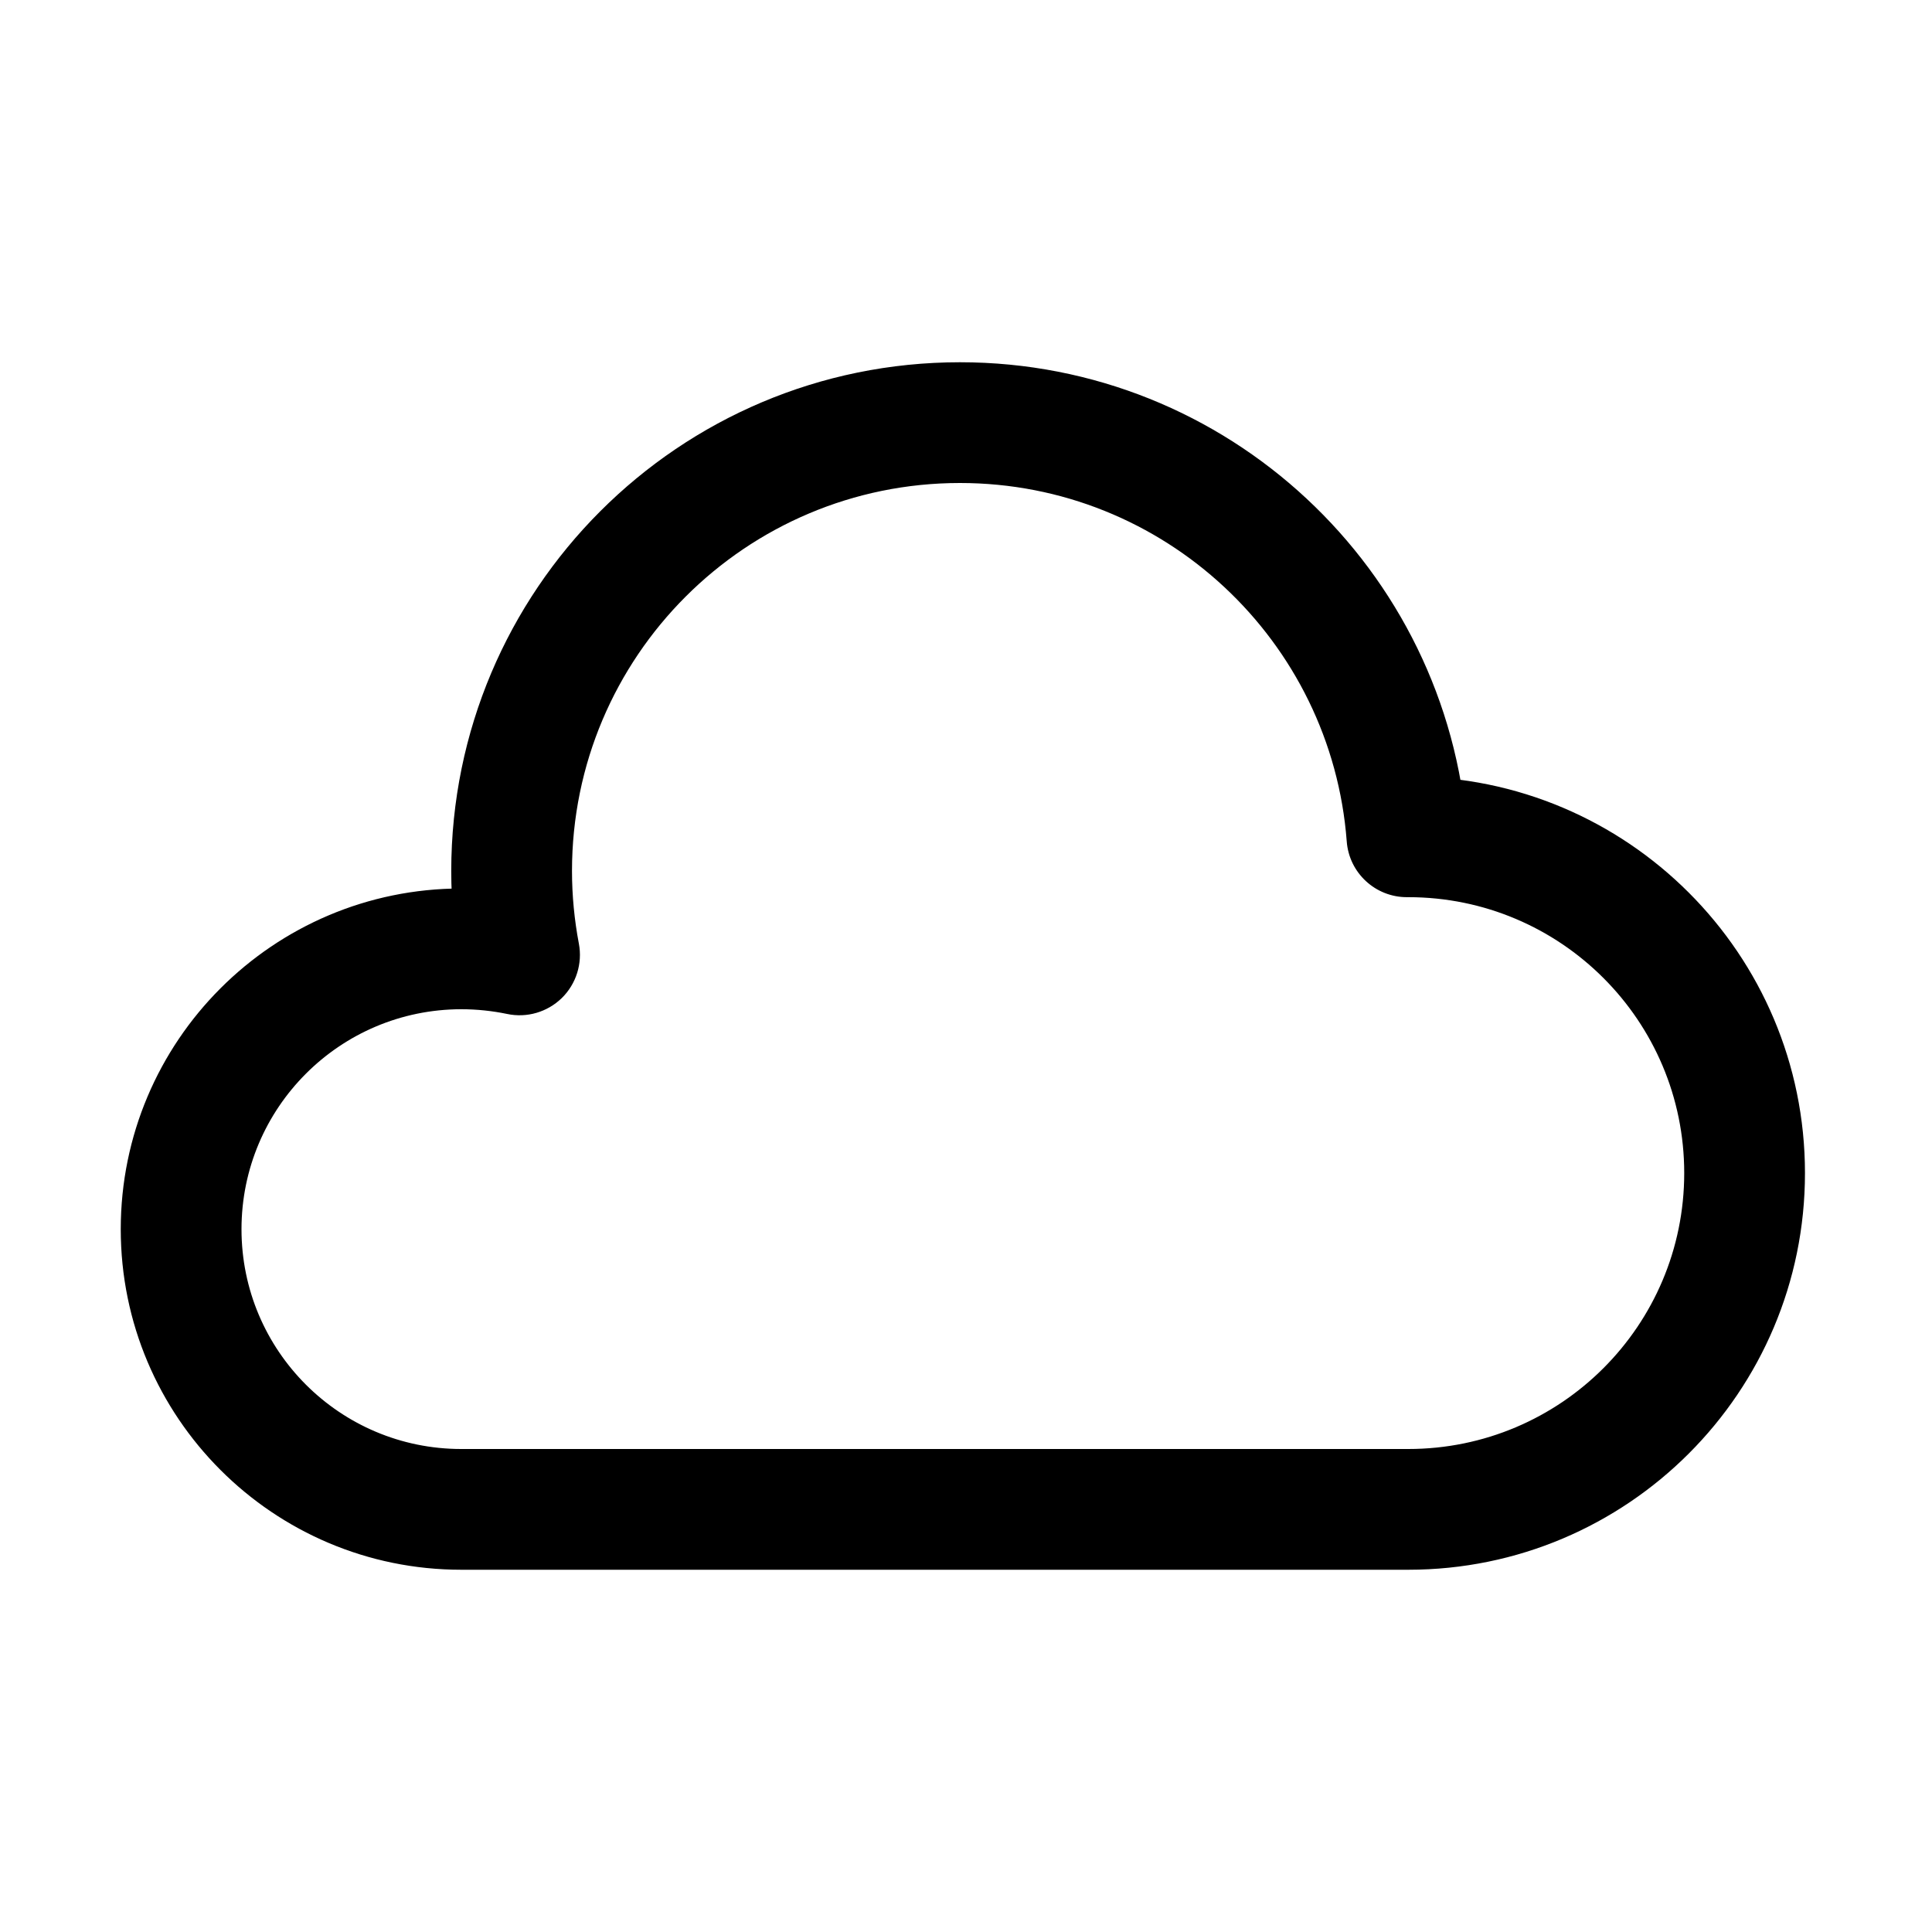
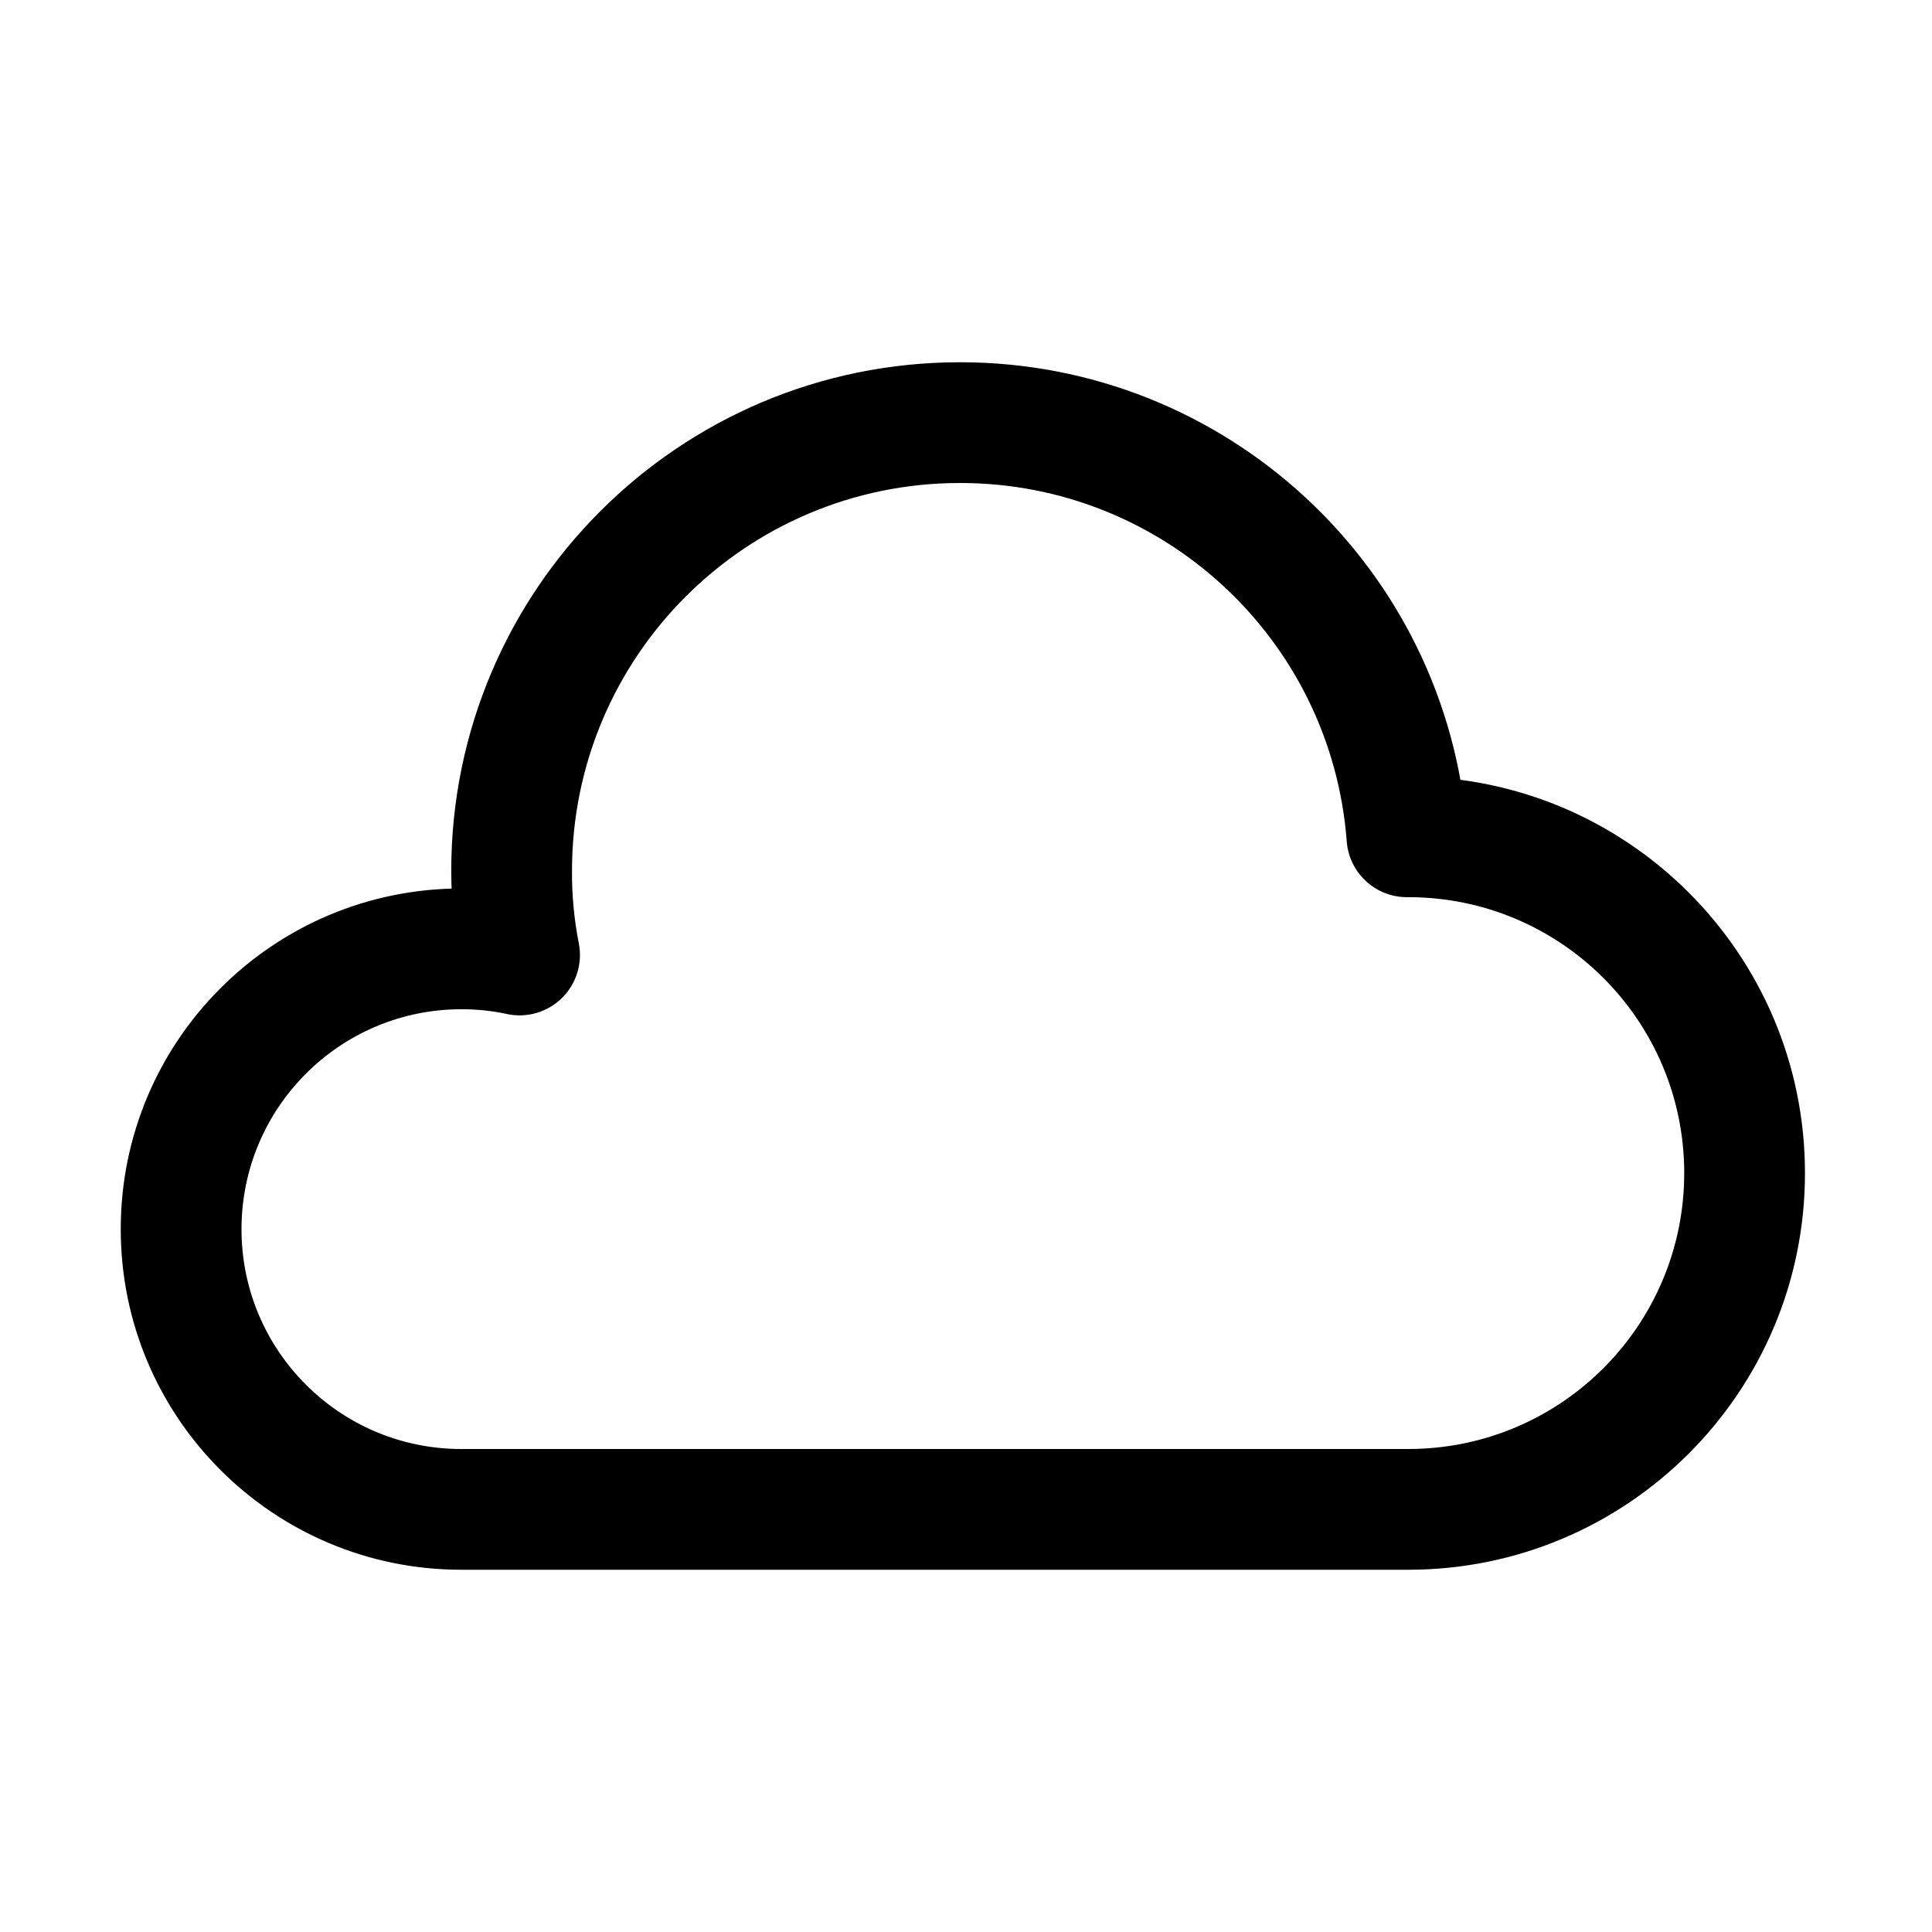
- <svg xmlns="http://www.w3.org/2000/svg" width="16" height="16" viewBox="0 0 16 16" fill="none">
-   <path d="M7.95 3.5L7.95 3H7.95V3.5ZM11.651 6.93L11.153 6.967C11.172 7.229 11.391 7.431 11.653 7.43L11.651 6.93ZM11.663 6.93V6.43H11.663L11.663 6.93ZM14.448 9.715H14.948V9.715L14.448 9.715ZM3.82 12.5L3.82 13H3.82V12.5ZM1.5 10.18H1V10.18L1.5 10.18ZM3.82 7.858V7.358H3.82L3.82 7.858ZM4.303 7.908L4.199 8.397C4.363 8.432 4.533 8.382 4.653 8.265C4.772 8.148 4.825 7.979 4.794 7.815L4.303 7.908ZM4.237 7.213L3.737 7.213V7.213H4.237ZM7.95 3.5L7.95 4C9.642 4 11.027 5.308 11.153 6.967L11.651 6.93L12.15 6.892C11.986 4.715 10.169 3 7.95 3L7.95 3.5ZM11.651 6.93L11.653 7.43C11.656 7.43 11.656 7.43 11.663 7.43L11.663 6.93L11.663 6.43C11.662 6.43 11.654 6.43 11.649 6.43L11.651 6.93ZM11.663 6.93V7.43C12.925 7.43 13.948 8.453 13.948 9.715L14.448 9.715L14.948 9.715C14.948 7.901 13.477 6.43 11.663 6.43V6.93ZM14.448 9.715H13.948C13.948 10.977 12.925 12 11.663 12V12.5V13C13.477 13 14.948 11.529 14.948 9.715H14.448ZM11.663 12.5V12H3.82V12.5V13H11.663V12.5ZM3.82 12.5L3.82 12C2.815 12 2 11.185 2 10.18L1.5 10.18L1 10.18C1 11.737 2.263 13 3.82 13L3.82 12.5ZM1.5 10.18H2C2 9.174 2.815 8.359 3.82 8.358L3.82 7.858L3.82 7.358C2.262 7.359 1 8.622 1 10.18H1.5ZM3.82 7.858V8.358C3.951 8.358 4.078 8.372 4.199 8.397L4.303 7.908L4.406 7.419C4.216 7.379 4.02 7.358 3.82 7.358V7.858ZM4.303 7.908L4.794 7.815C4.757 7.62 4.737 7.418 4.737 7.213H4.237H3.737C3.737 7.482 3.763 7.746 3.811 8.001L4.303 7.908ZM4.237 7.213L4.737 7.213C4.737 5.438 6.176 4 7.95 4V3.5V3C5.623 3 3.738 4.886 3.737 7.213L4.237 7.213Z" fill="black" />
+ <svg xmlns="http://www.w3.org/2000/svg" fill="none" viewBox="0 0 16 16">
+   <path fill="#000" d="M7.95 3.5V3zm3.701 3.43-.498.037a.5.5 0 0 0 .5.463zm.012 0v-.5zm2.785 2.785h.5zM3.82 12.5v.5zM1.5 10.18H1zm2.32-2.322v-.5zm.483.05-.104.49a.5.5 0 0 0 .595-.583zm-.066-.695h-.5zM7.95 3.5V4a3.21 3.21 0 0 1 3.203 2.967l.498-.037.499-.038A4.21 4.21 0 0 0 7.95 3zm3.701 3.43.002.5h.01v-1h-.014zm.012 0v.5a2.285 2.285 0 0 1 2.285 2.285h1a3.285 3.285 0 0 0-3.285-3.285zm2.785 2.785h-.5A2.285 2.285 0 0 1 11.663 12v1a3.285 3.285 0 0 0 3.285-3.285zM11.663 12.5V12H3.82v1h7.843zm-7.843 0V12A1.82 1.82 0 0 1 2 10.18H1A2.82 2.82 0 0 0 3.82 13zM1.5 10.18H2c0-1.006.815-1.821 1.82-1.822v-1A2.82 2.82 0 0 0 1 10.18zm2.32-2.322v.5q.197 0 .38.04l.103-.49.103-.489q-.286-.06-.586-.06zm.483.05.491-.093a3 3 0 0 1-.057-.602h-1q.001.405.074.788zm-.066-.695h.5A3.213 3.213 0 0 1 7.95 4V3a4.213 4.213 0 0 0-4.213 4.213z" />
</svg>
